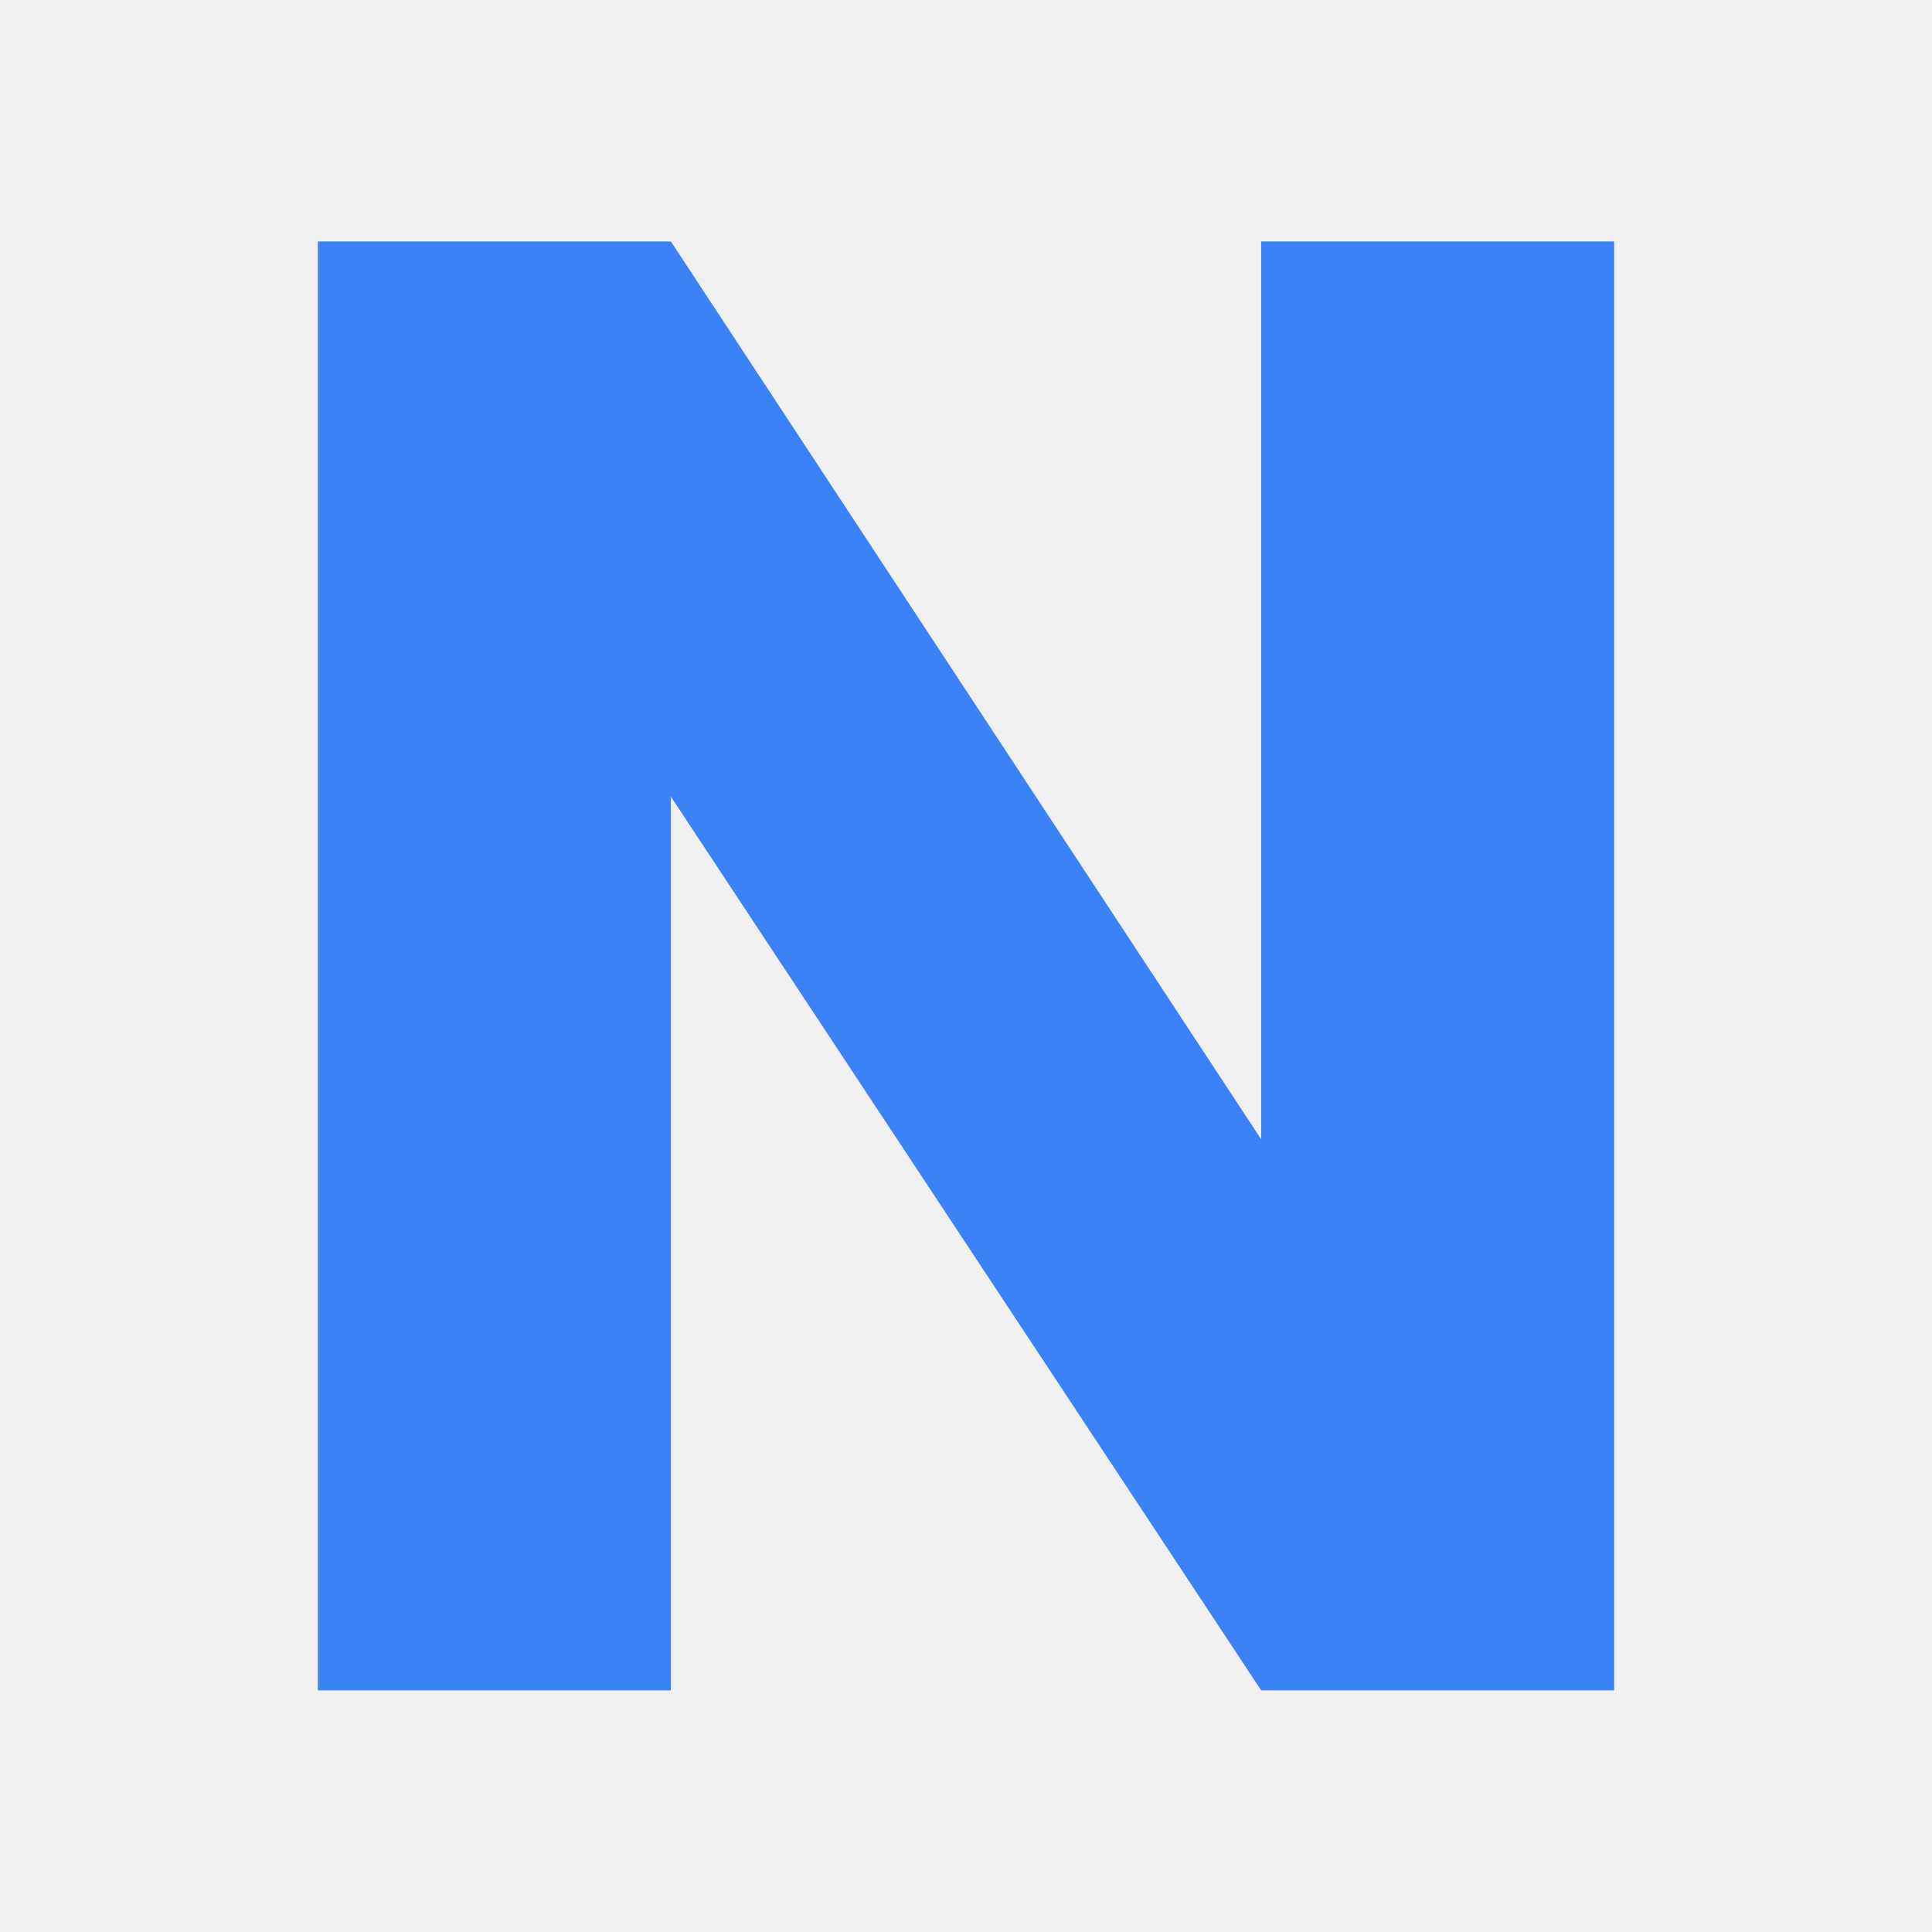
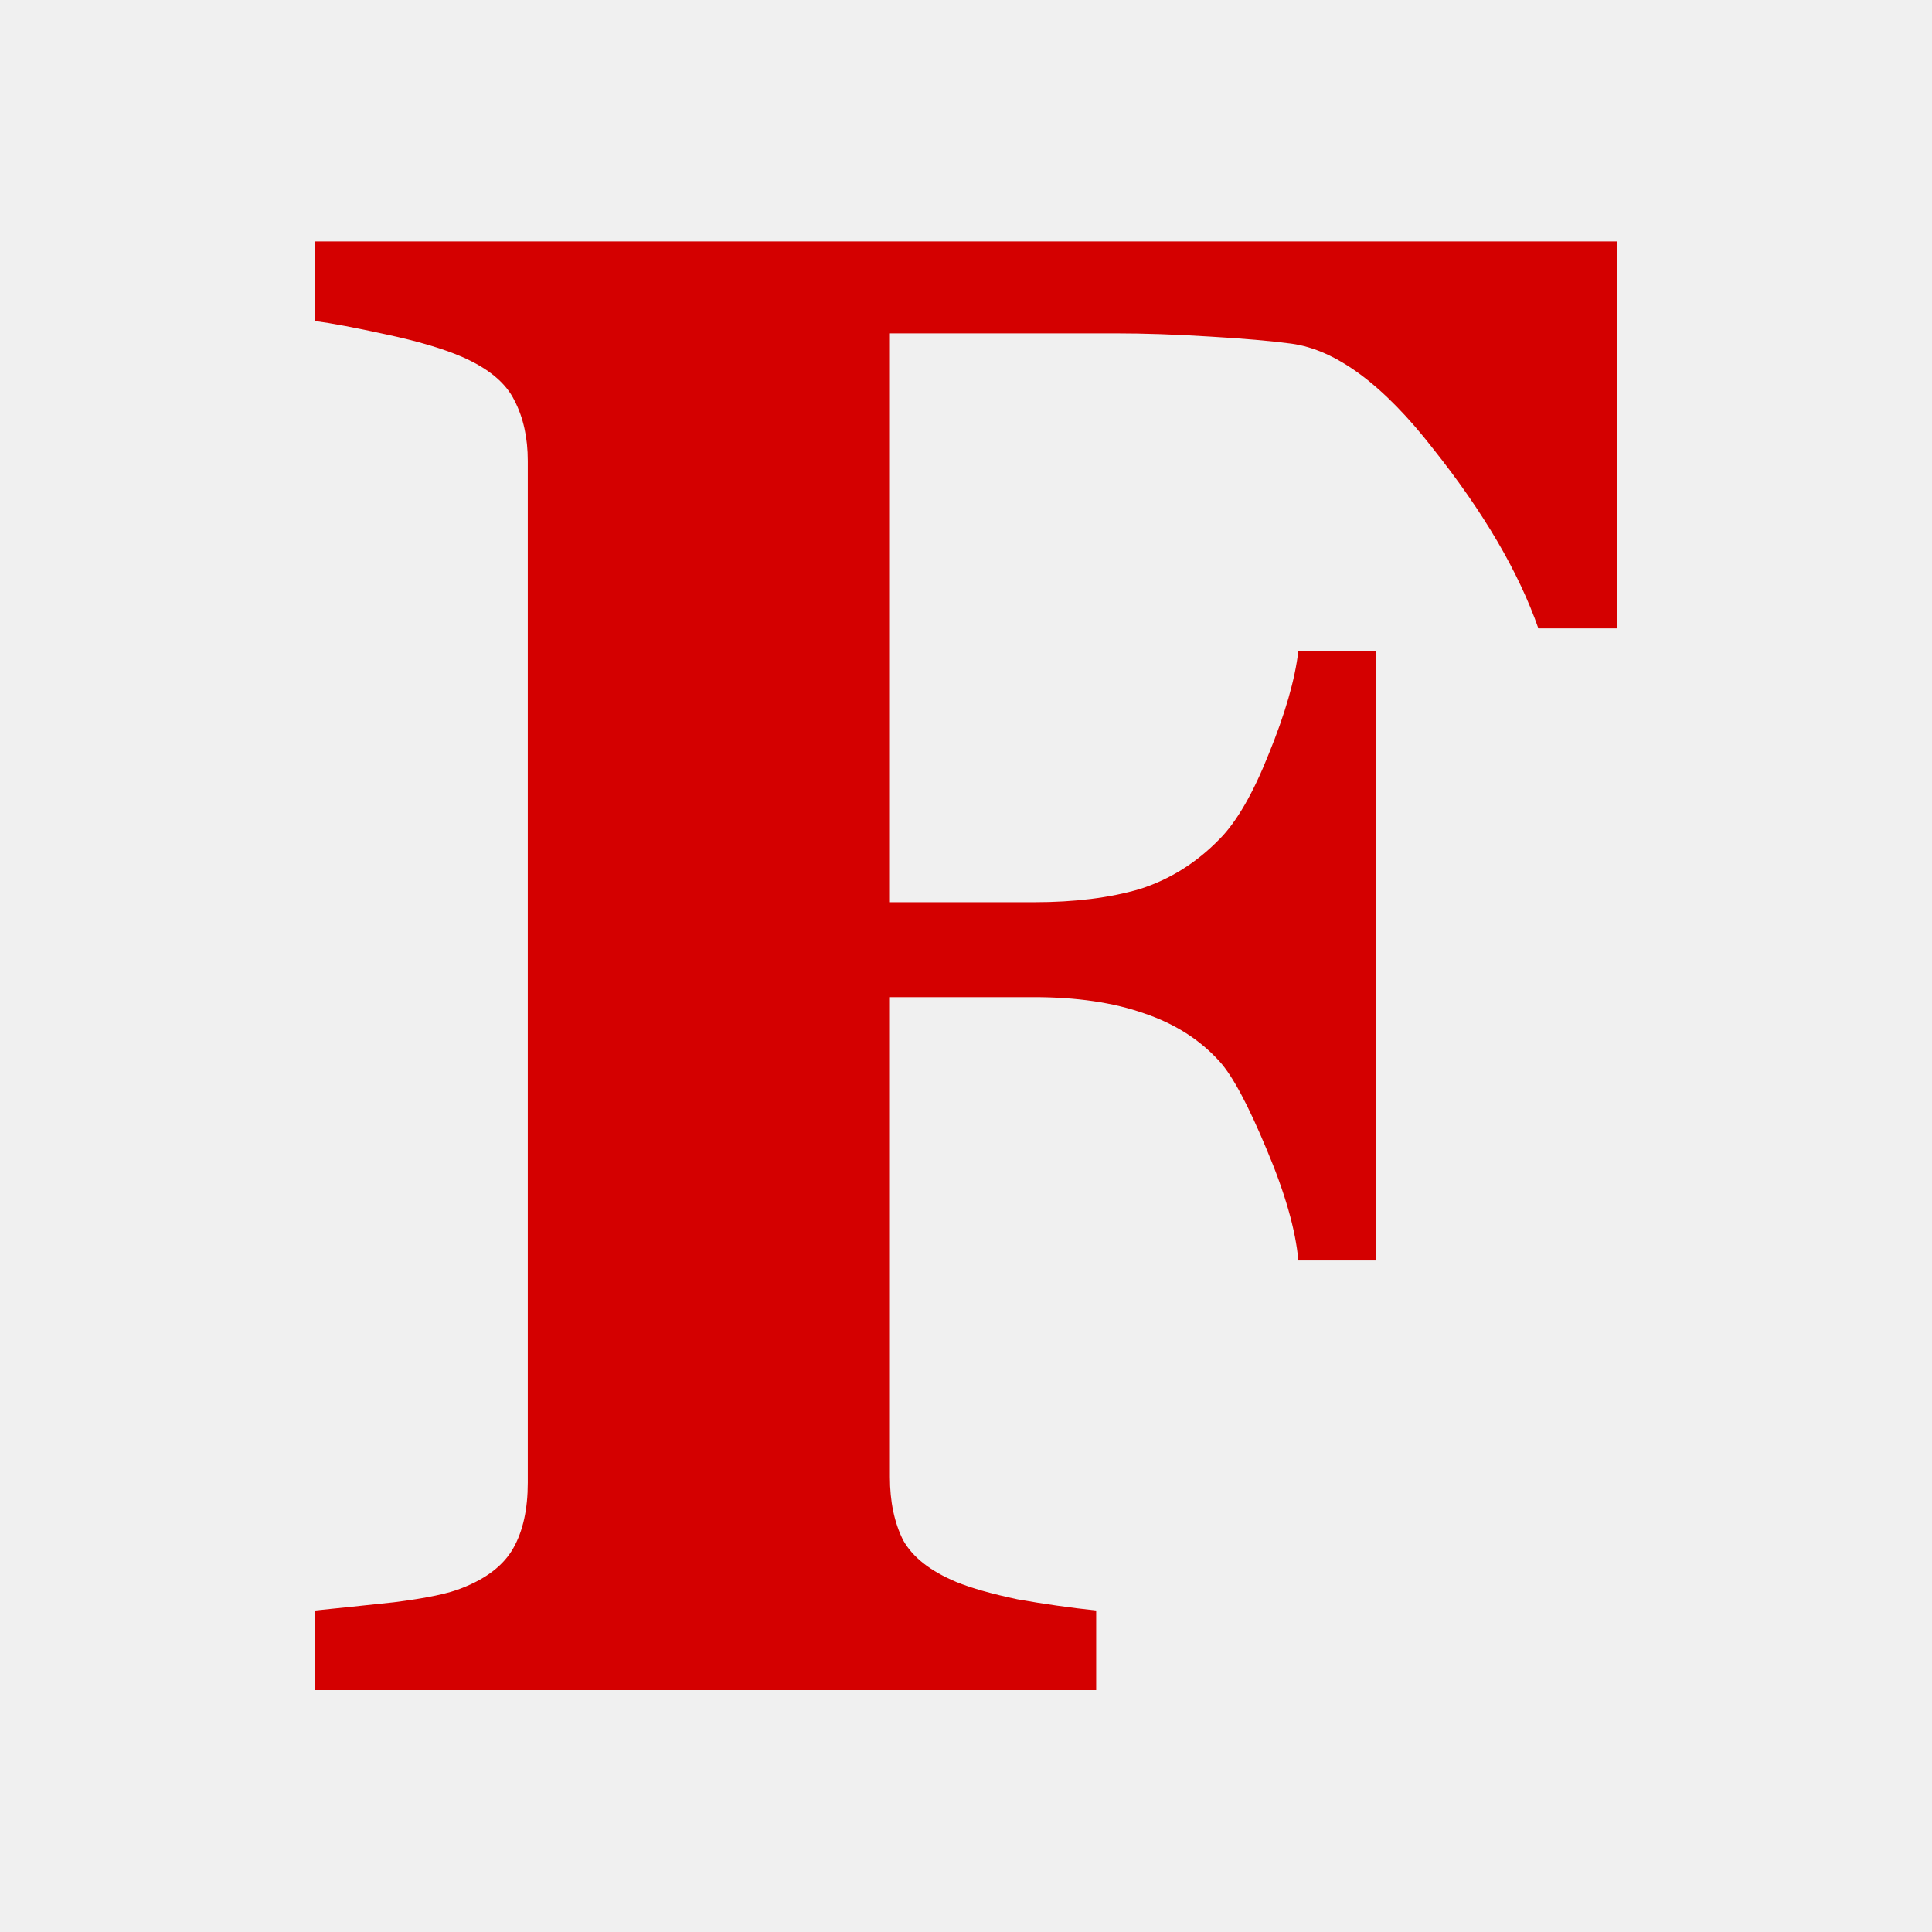
<svg xmlns="http://www.w3.org/2000/svg" xmlns:xlink="http://www.w3.org/1999/xlink" width="32" height="32" viewBox="0 0 8.467 8.467" version="1.1" id="svg8">
  <defs id="defs2">
    <style id="style162">.cls-1{fill:#fff;}.cls-2{fill:url(#linear-gradient);}.cls-3{fill:url(#linear-gradient-2);}.cls-4{fill:url(#linear-gradient-3);}.cls-5{font-size:22.37px;}.cls-16,.cls-18,.cls-22,.cls-26,.cls-5,.cls-6,.cls-7{fill:#140077;}.cls-16,.cls-26,.cls-5{font-family:Montserrat-ExtraBold, Montserrat ExtraBold;font-weight:800;}.cls-22,.cls-6{font-size:10.65px;}.cls-18,.cls-22,.cls-6{font-family:Roboto-Regular, Roboto;}.cls-8{fill:url(#linear-gradient-4);}.cls-9{fill:url(#linear-gradient-5);}.cls-10{fill:url(#linear-gradient-6);}.cls-11{fill:url(#linear-gradient-7);}.cls-12{fill:url(#linear-gradient-8);}.cls-13{fill:url(#linear-gradient-9);}.cls-14{fill:url(#linear-gradient-10);}.cls-15{fill:url(#linear-gradient-11);}.cls-16{font-size:26.81px;}.cls-17{letter-spacing:-0.02em;}.cls-18{font-size:10.98px;letter-spacing:0.48em;}.cls-19{letter-spacing:0.45em;}.cls-20{letter-spacing:0.48em;}.cls-21{fill:url(#linear-gradient-12);}.cls-22{letter-spacing:0.48em;}.cls-23{letter-spacing:0.45em;}.cls-24{fill:url(#linear-gradient-13);}.cls-25{fill:url(#linear-gradient-14);}.cls-26{font-size:28.04px;}.cls-27{letter-spacing:-0.08em;}</style>
    <linearGradient id="linear-gradient" x1="413.99" y1="101.7" x2="326.99" y2="195.47" gradientUnits="userSpaceOnUse">
      <stop offset="0" stop-color="#c33764" id="stop164" />
      <stop offset="1" stop-color="#1d2671" id="stop166" />
    </linearGradient>
    <linearGradient id="linear-gradient-2" x1="423.47" y1="110.51" x2="336.48" y2="204.27" xlink:href="#linear-gradient" />
    <linearGradient id="linear-gradient-3" x1="423.48" y1="110.5" x2="336.48" y2="204.27" xlink:href="#linear-gradient" />
    <linearGradient id="linear-gradient-4" x1="183.13" y1="315.34" x2="104.23" y2="401.18" xlink:href="#linear-gradient" />
    <linearGradient id="linear-gradient-5" x1="187.6" y1="319.45" x2="108.7" y2="405.29" xlink:href="#linear-gradient" />
    <linearGradient id="linear-gradient-6" x1="194.66" y1="325.94" x2="115.76" y2="411.78" xlink:href="#linear-gradient" />
    <linearGradient id="linear-gradient-7" x1="203.28" y1="333.86" x2="124.37" y2="419.7" xlink:href="#linear-gradient" />
    <linearGradient id="linear-gradient-8" x1="210.72" y1="340.7" x2="131.81" y2="426.54" xlink:href="#linear-gradient" />
    <linearGradient id="linear-gradient-9" x1="637.38" y1="324.17" x2="555.19" y2="402.93" xlink:href="#linear-gradient" />
    <linearGradient id="linear-gradient-10" x1="422.44" y1="329.45" x2="321.38" y2="411.76" xlink:href="#linear-gradient" />
    <linearGradient id="linear-gradient-11" x1="418.76" y1="324.94" x2="317.7" y2="407.25" xlink:href="#linear-gradient" />
    <linearGradient id="linear-gradient-12" x1="609.54" y1="91.34" x2="544.56" y2="164.31" xlink:href="#linear-gradient" />
    <linearGradient id="linear-gradient-13" x1="186.38" y1="69.4" x2="118.4" y2="162.53" xlink:href="#linear-gradient" />
    <linearGradient id="linear-gradient-14" x1="186.35" y1="69.44" x2="118.41" y2="162.53" xlink:href="#linear-gradient" />
    <style id="style483">.cls-1{fill:#180f43;}.cls-2{fill:url(#radial-gradient);}.cls-3{fill:url(#radial-gradient-2);}.cls-4{fill:url(#linear-gradient);}.cls-5{fill:url(#linear-gradient-2);}.cls-6{fill:url(#linear-gradient-3);}.cls-7{fill:url(#linear-gradient-4);}.cls-8{fill:url(#linear-gradient-5);}.cls-9{fill:url(#linear-gradient-6);}.cls-10{fill:url(#linear-gradient-7);}.cls-11{fill:url(#linear-gradient-8);}.cls-12{fill:url(#linear-gradient-9);}.cls-13{fill:url(#linear-gradient-10);}.cls-14{fill:url(#linear-gradient-11);}.cls-15,.cls-48{font-size:9px;font-family:OpenSans;letter-spacing:0.33em;}.cls-15,.cls-18,.cls-41{fill:#fff;}.cls-16{letter-spacing:0.39em;}.cls-17{letter-spacing:0.4em;}.cls-18,.cls-41{font-size:28.17px;font-family:BebasNeueBold;}.cls-18{letter-spacing:0.1em;}.cls-19{letter-spacing:0.02em;}.cls-20,.cls-41{letter-spacing:0.1em;}.cls-21{fill-rule:evenodd;fill:url(#linear-gradient-12);}.cls-22{fill:url(#linear-gradient-13);}.cls-23{fill:url(#linear-gradient-14);}.cls-24{fill:url(#linear-gradient-15);}.cls-25{fill:url(#linear-gradient-16);}.cls-26{fill:url(#linear-gradient-17);}.cls-27{fill:url(#linear-gradient-18);}.cls-28{fill:url(#linear-gradient-19);}.cls-29{fill:url(#linear-gradient-20);}.cls-30{fill:url(#linear-gradient-21);}.cls-31{fill:url(#linear-gradient-22);}.cls-32{fill:url(#linear-gradient-23);}.cls-33{fill:url(#linear-gradient-24);}.cls-34{fill:url(#linear-gradient-25);}.cls-35{fill:url(#linear-gradient-26);}.cls-36{fill:url(#linear-gradient-27);}.cls-37{fill:url(#linear-gradient-28);}.cls-38{fill:url(#linear-gradient-29);}.cls-39{fill:url(#linear-gradient-30);}.cls-40{fill:url(#linear-gradient-31);}.cls-42{fill:url(#linear-gradient-32);}.cls-43{fill:url(#linear-gradient-33);}.cls-44{fill:url(#linear-gradient-34);}.cls-45{fill:url(#linear-gradient-35);}.cls-46{fill:url(#linear-gradient-36);}.cls-47{fill:url(#linear-gradient-37);}.cls-48{fill:#6d6e71;}.cls-49,.cls-51{font-size:24.67px;fill:#231f20;font-family:Montserrat-ExtraBold, Montserrat ExtraBold;font-weight:800;}.cls-49{letter-spacing:0.06em;}.cls-50{letter-spacing:0.02em;}.cls-51{letter-spacing:0.1em;}.cls-52{fill:url(#linear-gradient-38);}.cls-53{fill:url(#linear-gradient-39);}.cls-54{fill:url(#linear-gradient-40);}</style>
    <radialGradient id="radial-gradient" cx="132.32" cy="435.04" r="248.57" gradientTransform="matrix(0.63,0,0,0.68,292.3,80.69)" gradientUnits="userSpaceOnUse">
      <stop offset="0" stop-color="#fff" stop-opacity="0" id="stop485" />
      <stop offset="0.13" stop-color="#fff" stop-opacity="0.02" id="stop487" />
      <stop offset="0.26" stop-color="#fdfdfd" stop-opacity="0.07" id="stop489" />
      <stop offset="0.39" stop-color="#fbfbfb" stop-opacity="0.16" id="stop491" />
      <stop offset="0.53" stop-color="#f8f8f8" stop-opacity="0.29" id="stop493" />
      <stop offset="0.66" stop-color="#f4f4f5" stop-opacity="0.45" id="stop495" />
      <stop offset="0.8" stop-color="#efeff0" stop-opacity="0.65" id="stop497" />
      <stop offset="0.94" stop-color="#e9eaeb" stop-opacity="0.88" id="stop499" />
      <stop offset="1" stop-color="#e6e7e8" id="stop501" />
    </radialGradient>
    <radialGradient id="radial-gradient-2" cx="-267.68" cy="65.49" r="269.1" gradientTransform="matrix(0.63,0,0,0.68,292.3,80.69)" gradientUnits="userSpaceOnUse">
      <stop offset="0" stop-color="#fff" stop-opacity="0" id="stop504" />
      <stop offset="0.1" stop-color="#fefefe" stop-opacity="0.03" id="stop506" />
      <stop offset="0.23" stop-color="#fdfdfd" stop-opacity="0.1" id="stop508" />
      <stop offset="0.38" stop-color="#f9fafa" stop-opacity="0.22" id="stop510" />
      <stop offset="0.55" stop-color="#f5f6f6" stop-opacity="0.39" id="stop512" />
      <stop offset="0.73" stop-color="#f0f0f1" stop-opacity="0.61" id="stop514" />
      <stop offset="0.91" stop-color="#e9eaeb" stop-opacity="0.87" id="stop516" />
      <stop offset="1" stop-color="#e6e7e8" id="stop518" />
    </radialGradient>
    <linearGradient id="linear-gradient-1" x1="71.31" y1="357.32" x2="172.79" y2="357.32" gradientUnits="userSpaceOnUse">
      <stop offset="0" stop-color="#2154c4" id="stop521" />
      <stop offset="0.49" stop-color="#16a8d1" id="stop523" />
      <stop offset="1" stop-color="#22e2a7" id="stop525" />
    </linearGradient>
    <linearGradient id="linear-gradient-2-8" x1="71.3" y1="357.15" x2="172.8" y2="357.15" xlink:href="#linear-gradient-1" gradientTransform="matrix(0.2645833,0,0,0.2645833,-221.2006,166.1583)" />
    <linearGradient id="linear-gradient-3-8" x1="71.32" y1="361" x2="172.8" y2="361" xlink:href="#linear-gradient-1" gradientTransform="matrix(0.2645833,0,0,0.2645833,-221.2006,166.1583)" />
    <linearGradient id="linear-gradient-4-4" x1="71.29" y1="357.15" x2="172.81" y2="357.15" xlink:href="#linear-gradient-1" gradientTransform="matrix(0.2645833,0,0,0.2645833,-221.2006,166.1583)" />
    <linearGradient id="linear-gradient-5-0" x1="71.31" y1="357.15" x2="172.78" y2="357.15" xlink:href="#linear-gradient-1" gradientTransform="matrix(0.2645833,0,0,0.2645833,-221.2006,166.1583)" />
    <linearGradient id="linear-gradient-6-4" x1="71.32" y1="357.15" x2="172.8" y2="357.15" xlink:href="#linear-gradient-1" gradientTransform="matrix(0.2645833,0,0,0.2645833,-221.2006,166.1583)" />
    <linearGradient id="linear-gradient-7-1" x1="71.3" y1="357.15" x2="172.81" y2="357.15" xlink:href="#linear-gradient-1" gradientTransform="matrix(0.2645833,0,0,0.2645833,-221.2006,166.1583)" />
    <linearGradient id="linear-gradient-9-8" x1="71.29" y1="358" x2="172.83" y2="358" xlink:href="#linear-gradient-1" gradientTransform="matrix(0.2645833,0,0,0.2645833,-221.2006,166.1583)" />
    <linearGradient id="linear-gradient-10-8" x1="71.27" y1="358" x2="172.81" y2="358" xlink:href="#linear-gradient-1" gradientTransform="matrix(0.2645833,0,0,0.2645833,-221.2006,166.1583)" />
    <linearGradient id="linear-gradient-11-7" x1="72.47" y1="336.25" x2="171.69" y2="336.25" xlink:href="#linear-gradient-1" gradientTransform="matrix(0.2645833,0,0,0.2645833,-221.2006,166.1583)" />
    <linearGradient id="linear-gradient-12-7" x1="321.33" y1="107.33" x2="430.81" y2="107.33" gradientUnits="userSpaceOnUse">
      <stop offset="0" stop-color="#fc1b7c" id="stop538" />
      <stop offset="0.49" stop-color="#714cf4" id="stop540" />
      <stop offset="1" stop-color="#0084f3" id="stop542" />
    </linearGradient>
    <linearGradient id="linear-gradient-13-0" x1="321.33" y1="114.78" x2="430.81" y2="114.78" xlink:href="#linear-gradient-12-7" gradientTransform="matrix(0.2645833,0,0,0.2645833,-221.2006,166.1583)" />
    <linearGradient id="linear-gradient-14-9" x1="321.33" y1="122.23" x2="430.81" y2="122.23" xlink:href="#linear-gradient-12-7" gradientTransform="matrix(0.2645833,0,0,0.2645833,-221.2006,166.1583)" />
    <linearGradient id="linear-gradient-15" x1="321.33" y1="129.68" x2="430.81" y2="129.68" xlink:href="#linear-gradient-12-7" gradientTransform="matrix(0.2645833,0,0,0.2645833,-221.2006,166.1583)" />
    <linearGradient id="linear-gradient-16" x1="321.34" y1="114.78" x2="430.8" y2="114.78" xlink:href="#linear-gradient-12-7" gradientTransform="matrix(0.2645833,0,0,0.2645833,-221.2006,166.1583)" />
    <linearGradient id="linear-gradient-17" x1="321.34" y1="122.23" x2="430.8" y2="122.23" xlink:href="#linear-gradient-12-7" />
    <linearGradient id="linear-gradient-18" x1="321.34" y1="129.68" x2="430.8" y2="129.68" xlink:href="#linear-gradient-12-7" />
    <linearGradient id="linear-gradient-19" x1="321.33" y1="92.42" x2="430.8" y2="92.42" xlink:href="#linear-gradient-12-7" gradientTransform="matrix(0.2645833,0,0,0.2645833,-221.2006,166.1583)" />
    <linearGradient id="linear-gradient-20" x1="321.33" y1="99.88" x2="430.8" y2="99.88" xlink:href="#linear-gradient-12-7" gradientTransform="matrix(0.2645833,0,0,0.2645833,-221.2006,166.1583)" />
    <linearGradient id="linear-gradient-21" x1="321.33" y1="107.33" x2="430.8" y2="107.33" xlink:href="#linear-gradient-12-7" gradientTransform="matrix(0.2645833,0,0,0.2645833,-221.2006,166.1583)" />
    <linearGradient id="linear-gradient-22" x1="321.33" y1="114.78" x2="430.8" y2="114.78" xlink:href="#linear-gradient-12-7" gradientTransform="matrix(0.2645833,0,0,0.2645833,-221.2006,166.1583)" />
    <linearGradient id="linear-gradient-23" x1="321.33" y1="122.23" x2="430.8" y2="122.23" xlink:href="#linear-gradient-12-7" gradientTransform="matrix(0.2645833,0,0,0.2645833,-221.2006,166.1583)" />
    <linearGradient id="linear-gradient-24" x1="321.33" y1="129.68" x2="430.8" y2="129.68" xlink:href="#linear-gradient-12-7" gradientTransform="matrix(0.2645833,0,0,0.2645833,-221.2006,166.1583)" />
    <linearGradient id="linear-gradient-27" x1="321.33" y1="107.33" x2="430.81" y2="107.33" xlink:href="#linear-gradient-12-7" gradientTransform="matrix(0.2645833,0,0,0.2645833,-221.2006,166.1583)" />
    <linearGradient id="linear-gradient-31" x1="321.33" y1="96.77" x2="430.8" y2="96.77" xlink:href="#linear-gradient-12-7" gradientTransform="matrix(0.2645833,0,0,0.2645833,-221.2006,166.1583)" />
    <linearGradient id="linear-gradient-32" x1="317.16" y1="350.89" x2="388.11" y2="350.89" gradientUnits="userSpaceOnUse">
      <stop offset="0" stop-color="#18eff2" id="stop564" />
      <stop offset="0.5" stop-color="#109ef5" id="stop566" />
      <stop offset="1" stop-color="#144ccb" id="stop568" />
    </linearGradient>
    <linearGradient id="linear-gradient-33" x1="317.16" y1="327.59" x2="388.11" y2="327.59" xlink:href="#linear-gradient-32" gradientTransform="matrix(0.2645833,0,0,0.2645833,-221.2006,166.1583)" />
    <linearGradient id="linear-gradient-34" x1="444.24" y1="164.82" x2="524.74" y2="164.82" gradientTransform="matrix(0.1684973,-0.1682622,0.1682622,0.1684973,-220.8249,311.441)" xlink:href="#linear-gradient-32" />
    <linearGradient id="linear-gradient-35" x1="442.69" y1="162.77" x2="523.65" y2="162.77" gradientTransform="matrix(0.1684973,-0.1682622,0.1682622,0.1684973,-220.8249,311.441)" xlink:href="#linear-gradient-32" />
    <linearGradient id="linear-gradient-36" x1="445.85" y1="174.97" x2="526.93" y2="174.97" gradientTransform="matrix(0.1684973,-0.1682622,0.1682622,0.1684973,-220.8249,311.441)" xlink:href="#linear-gradient-32" />
    <linearGradient id="linear-gradient-37" x1="447.23" y1="183.39" x2="529.36" y2="183.39" gradientTransform="matrix(0.1684973,-0.1682622,0.1682622,0.1684973,-220.8249,311.441)" xlink:href="#linear-gradient-32" />
    <linearGradient id="linear-gradient-38" x1="52.28" y1="108.99" x2="197.25" y2="108.99" gradientUnits="userSpaceOnUse">
      <stop offset="0" stop-color="#f23514" id="stop576" />
      <stop offset="0.49" stop-color="#f87458" id="stop578" />
      <stop offset="1" stop-color="#f6e813" id="stop580" />
    </linearGradient>
    <linearGradient id="linear-gradient-39" x1="52.28" y1="108.99" x2="197.25" y2="108.99" xlink:href="#linear-gradient-38" gradientTransform="matrix(0.2645833,0,0,0.2645833,-207.0454,125.0156)" />
    <linearGradient id="linear-gradient-40" x1="52.28" y1="96.57" x2="197.25" y2="96.57" xlink:href="#linear-gradient-38" gradientTransform="matrix(0.2645833,0,0,0.2645833,-207.0454,125.0156)" />
  </defs>
  <g id="layer1">
-     <path d="m 7.074,7.408 h -1.547 l -2.587,-3.917 v 3.917 H 1.393 v -6.35 h 1.547 l 2.587,3.935 v -3.935 h 1.547 z" id="path7151" style="font-weight:bold;font-size:10.583px;line-height:1.25;font-family:Poppins;-inkscape-font-specification:'Poppins, Bold';letter-spacing:0px;fill:#3b82f6;stroke-width:0.226" />
+     <path style="font-weight:bold;font-size:10.583px;line-height:1.25;font-family:Georgia;-inkscape-font-specification:'Georgia, Bold';letter-spacing:0px;fill:#d40000;stroke-width:0.229" d="M 7.086,2.754 H 6.742 Q 6.612,2.383 6.281,1.967 5.954,1.546 5.659,1.506 5.524,1.488 5.301,1.475 5.077,1.461 4.889,1.461 H 3.9 v 2.493 h 0.631 q 0.269,0 0.465,-0.058 0.197,-0.063 0.349,-0.219 Q 5.457,3.564 5.56,3.305 5.668,3.041 5.69,2.853 H 6.03 V 5.524 H 5.69 Q 5.672,5.323 5.551,5.037 5.43,4.746 5.345,4.652 5.216,4.509 5.014,4.441 4.813,4.37 4.531,4.37 H 3.9 v 2.103 q 0,0.161 0.058,0.277 0.063,0.112 0.233,0.183 0.098,0.04 0.268,0.076 0.175,0.031 0.345,0.049 v 0.349 H 1.381 v -0.349 q 0.13,-0.013 0.345,-0.036 0.215,-0.027 0.3,-0.063 0.161,-0.063 0.224,-0.175 0.063,-0.112 0.063,-0.286 V 2.02 q 0,-0.152 -0.058,-0.264 Q 2.199,1.64 2.025,1.564 1.9,1.51 1.694,1.466 1.488,1.421 1.381,1.407 V 1.058 H 7.086 Z" id="path924" />
  </g>
</svg>
